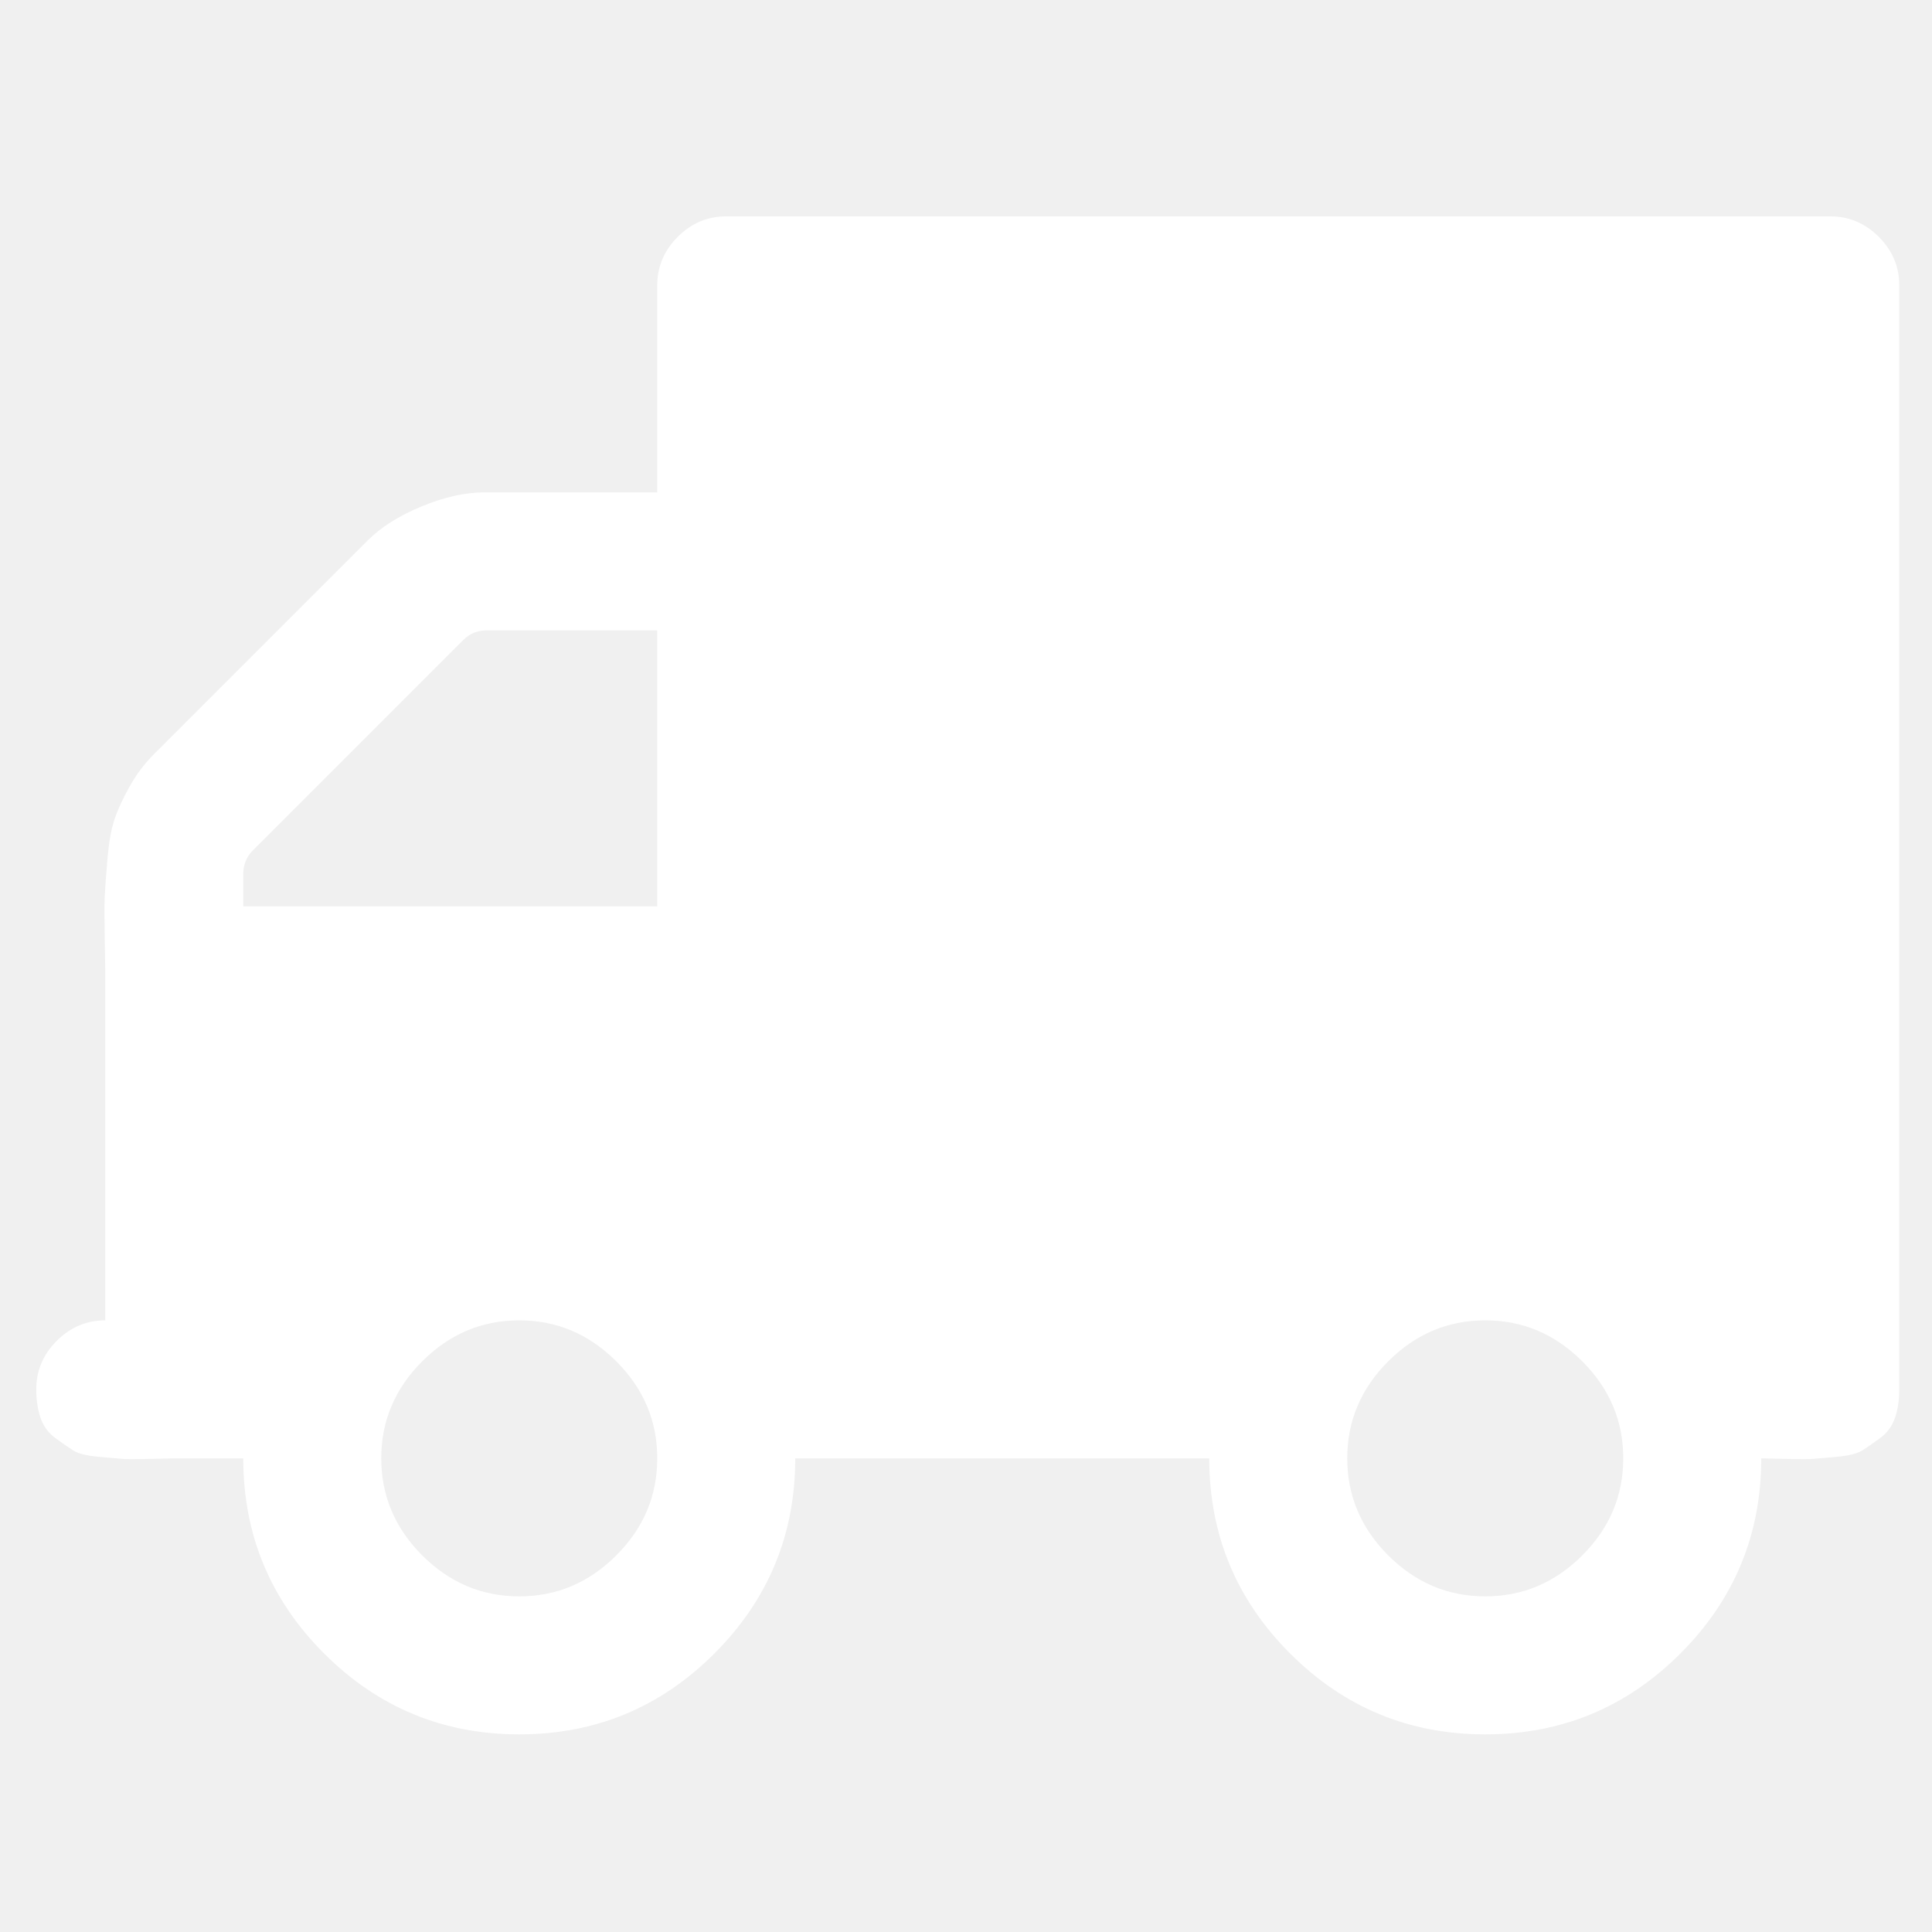
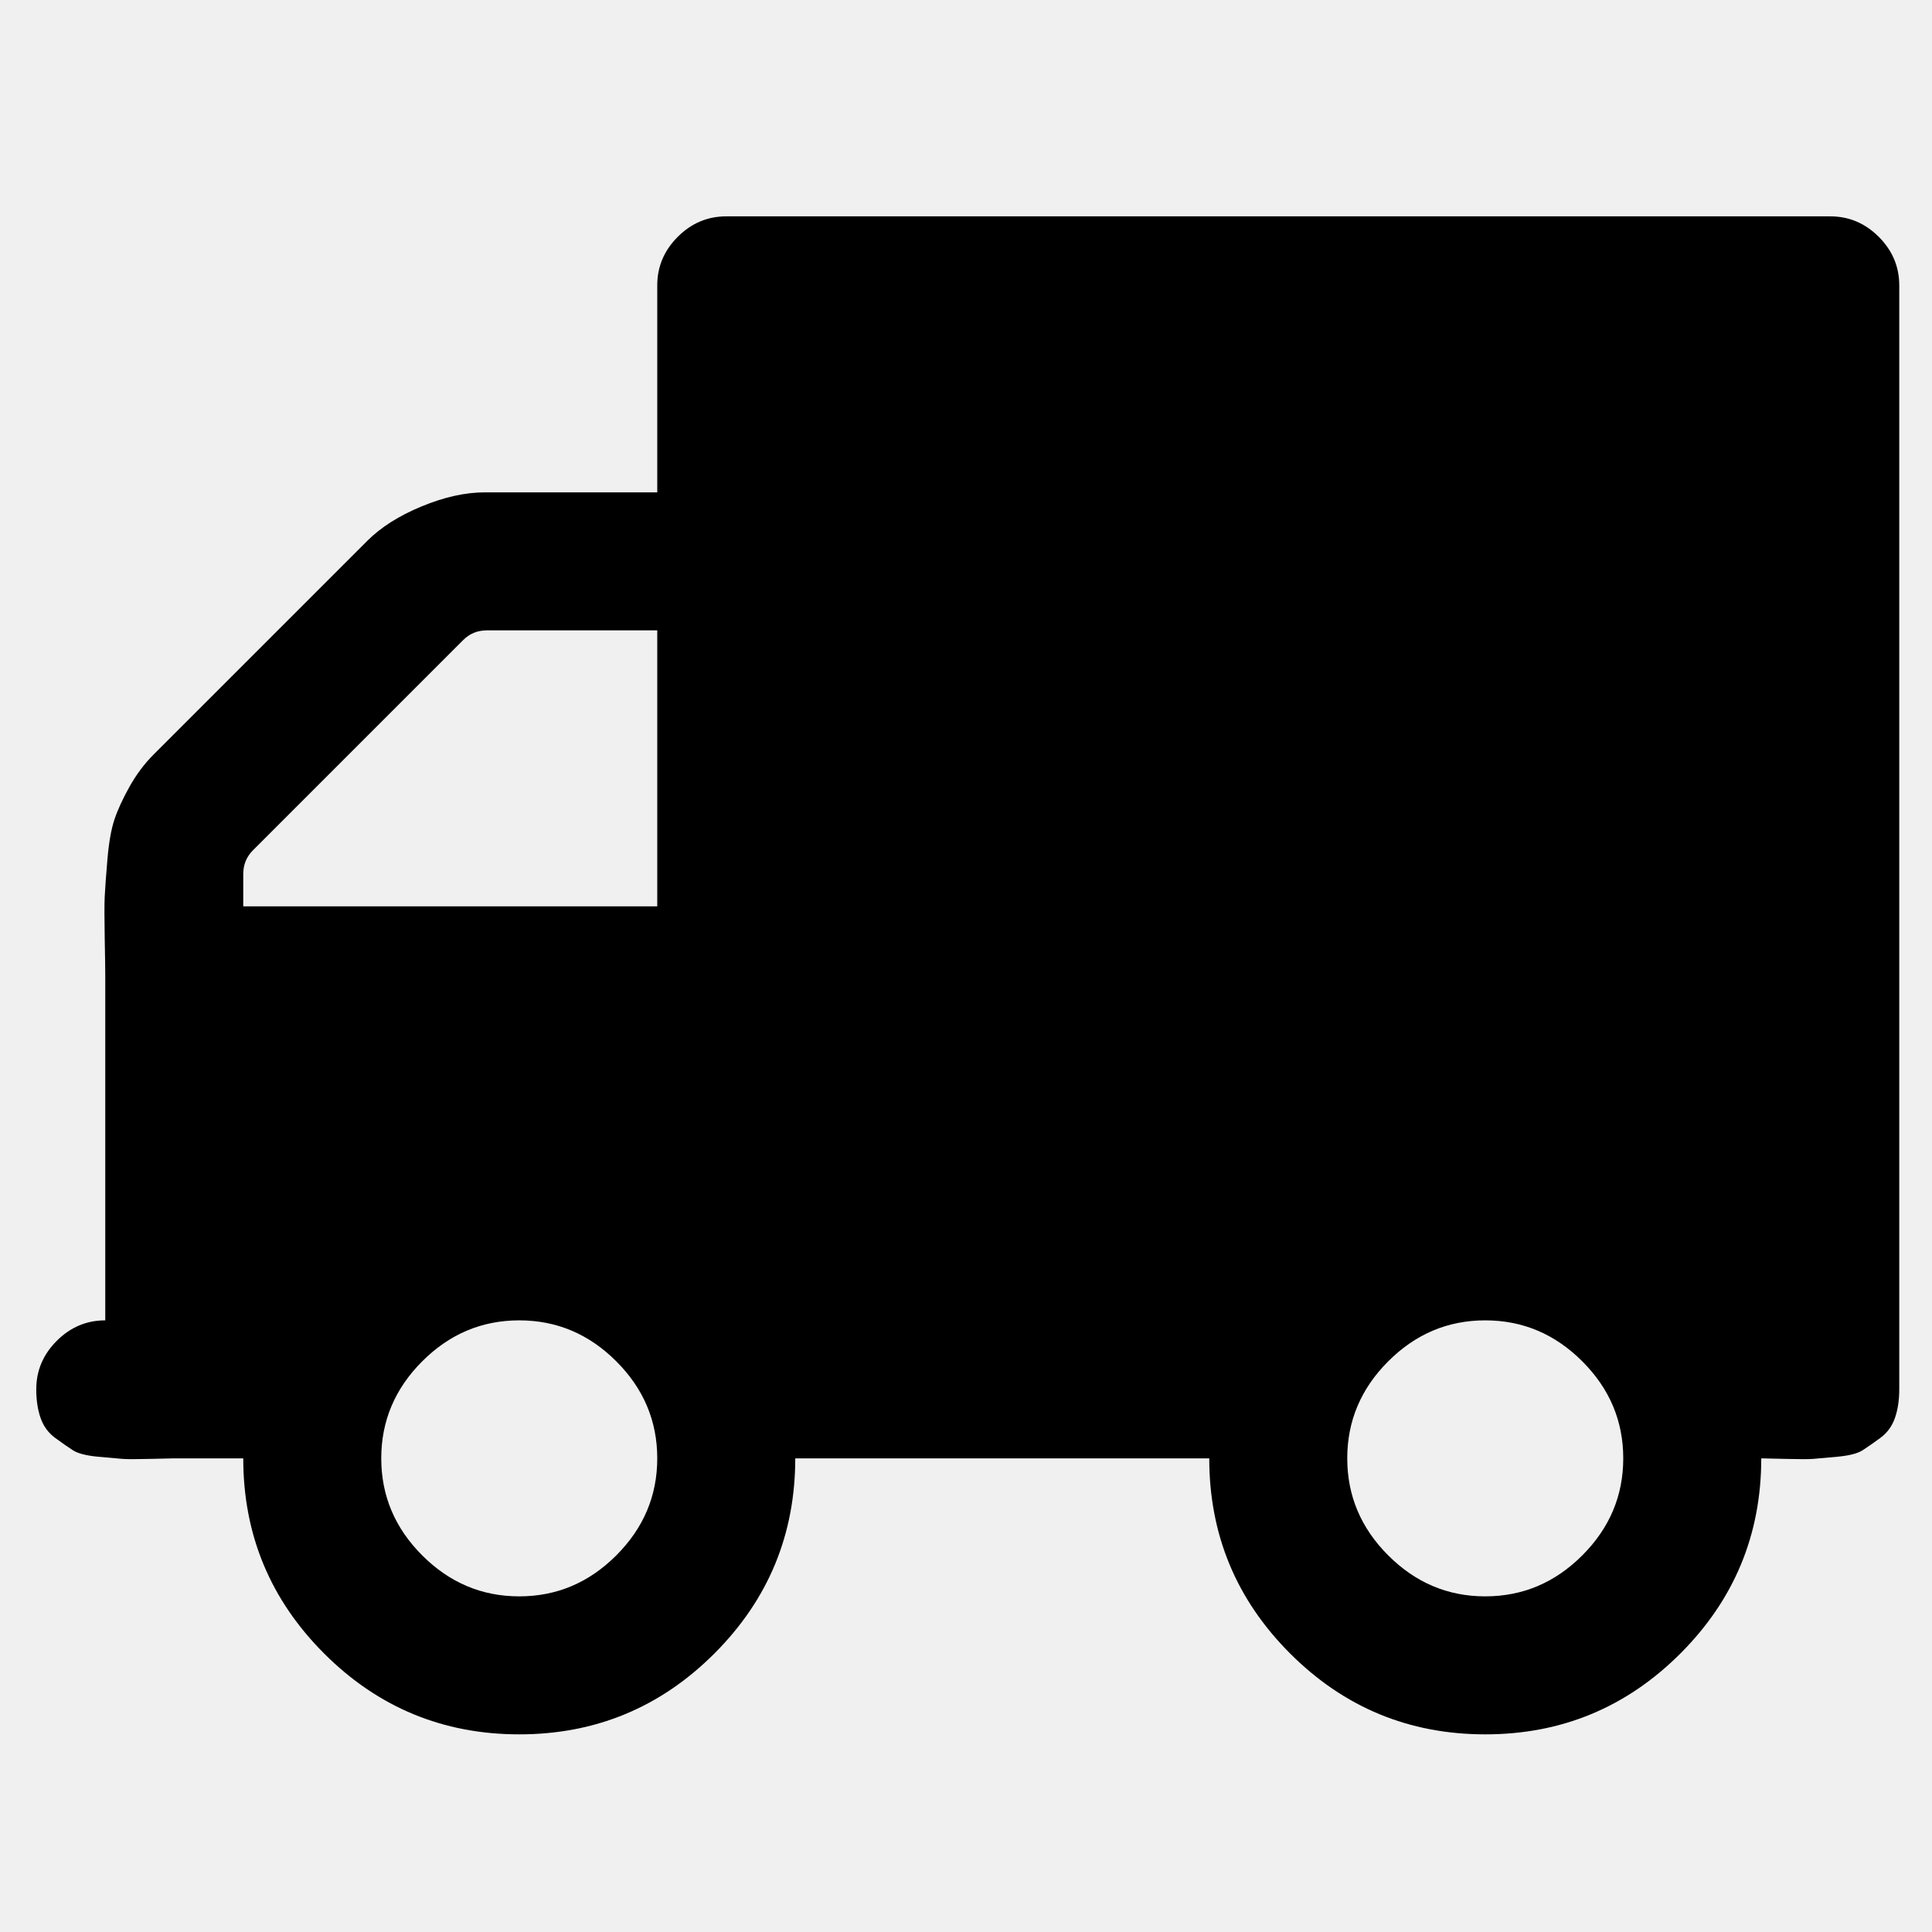
<svg xmlns="http://www.w3.org/2000/svg" viewBox="0 -256 1792 1792" id="svg3643" version="1.1" width="14px" height="14px">
  <defs id="defs3651" />
  <g transform="matrix(1,0,0,-1,-30.37288,1224.678)" id="g3645">
-     <path d="m 640,128 q 0,52 -38,90 -38,38 -90,38 -52,0 -90,-38 -38,-38 -38,-90 0,-52 38,-90 38,-38 90,-38 52,0 90,38 38,38 38,90 z M 256,640 H 640 V 896 H 482 q -13,0 -22,-9 L 265,692 q -9,-9 -9,-22 V 640 z M 1536,128 q 0,52 -38,90 -38,38 -90,38 -52,0 -90,-38 -38,-38 -38,-90 0,-52 38,-90 38,-38 90,-38 52,0 90,38 38,38 38,90 z m 256,1088 V 192 q 0,-15 -4,-26.5 -4,-11.5 -13.5,-18.5 -9.5,-7 -16.5,-11.5 -7,-4.5 -23.5,-6 -16.5,-1.5 -22.5,-2 -6,-0.5 -25.5,0 -19.5,0.5 -22.5,0.5 0,-106 -75,-181 -75,-75 -181,-75 -106,0 -181,75 -75,75 -75,181 H 768 q 0,-106 -75,-181 -75,-75 -181,-75 -106,0 -181,75 -75,75 -75,181 h -64 q -3,0 -22.5,-0.5 -19.5,-0.5 -25.5,0 -6,0.5 -22.5,2 Q 105,131 98,135.5 91,140 81.5,147 72,154 68,165.5 64,177 64,192 q 0,26 19,45 19,19 45,19 v 320 q 0,8 -0.5,35 -0.5,27 0,38 0.5,11 2.5,34.5 2,23.5 6.5,37 4.5,13.5 14,30.5 9.5,17 22.5,30 l 198,198 q 19,19 50.5,32 31.5,13 58.5,13 h 160 v 192 q 0,26 19,45 19,19 45,19 h 1024 q 26,0 45,-19 19,-19 19,-45 z" id="path3647" style="fill:#FFF" />
+     <path d="m 640,128 q 0,52 -38,90 -38,38 -90,38 -52,0 -90,-38 -38,-38 -38,-90 0,-52 38,-90 38,-38 90,-38 52,0 90,38 38,38 38,90 z M 256,640 H 640 V 896 H 482 q -13,0 -22,-9 L 265,692 q -9,-9 -9,-22 V 640 z M 1536,128 q 0,52 -38,90 -38,38 -90,38 -52,0 -90,-38 -38,-38 -38,-90 0,-52 38,-90 38,-38 90,-38 52,0 90,38 38,38 38,90 z m 256,1088 V 192 q 0,-15 -4,-26.5 -4,-11.5 -13.5,-18.5 -9.5,-7 -16.5,-11.5 -7,-4.5 -23.5,-6 -16.5,-1.5 -22.5,-2 -6,-0.5 -25.5,0 -19.5,0.5 -22.5,0.5 0,-106 -75,-181 -75,-75 -181,-75 -106,0 -181,75 -75,75 -75,181 H 768 q 0,-106 -75,-181 -75,-75 -181,-75 -106,0 -181,75 -75,75 -75,181 h -64 q -3,0 -22.5,-0.5 -19.5,-0.5 -25.5,0 -6,0.5 -22.5,2 Q 105,131 98,135.5 91,140 81.5,147 72,154 68,165.5 64,177 64,192 q 0,26 19,45 19,19 45,19 v 320 q 0,8 -0.5,35 -0.5,27 0,38 0.5,11 2.5,34.5 2,23.5 6.5,37 4.5,13.5 14,30.5 9.5,17 22.5,30 l 198,198 q 19,19 50.5,32 31.5,13 58.5,13 h 160 v 192 q 0,26 19,45 19,19 45,19 h 1024 q 26,0 45,-19 19,-19 19,-45 z" id="path3647" style="fill:currentColor" />
  </g>
</svg>
